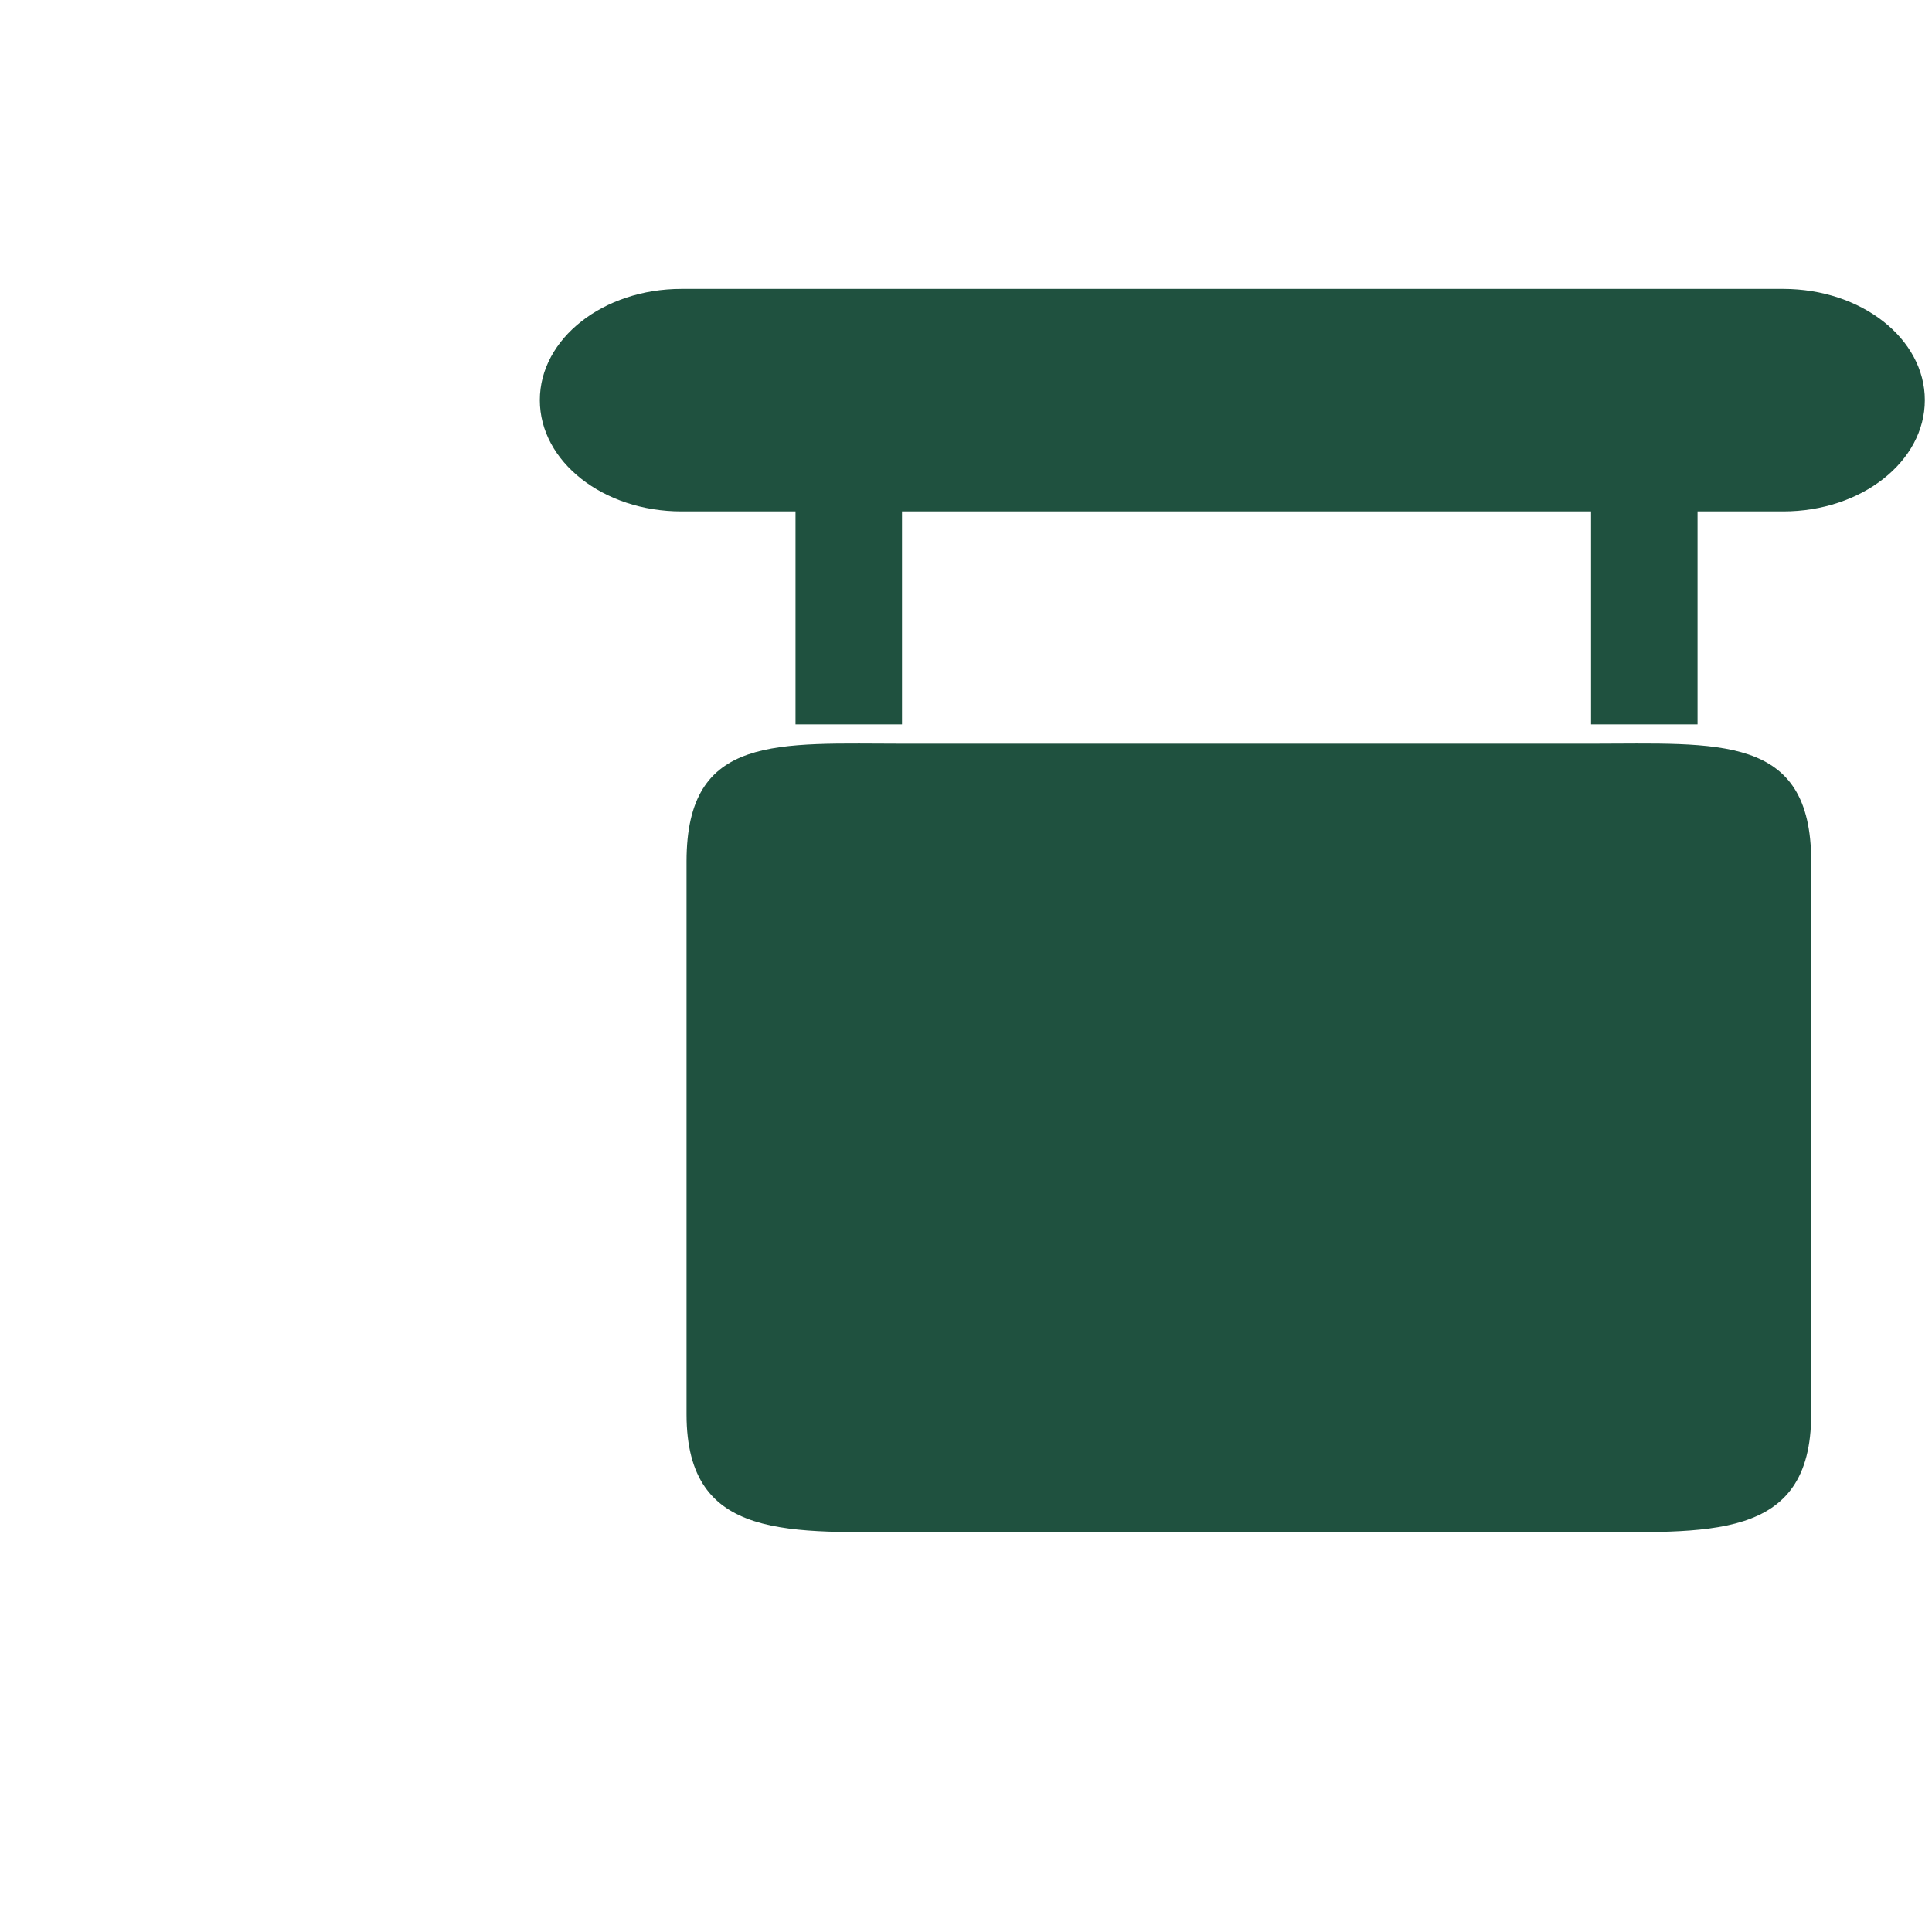
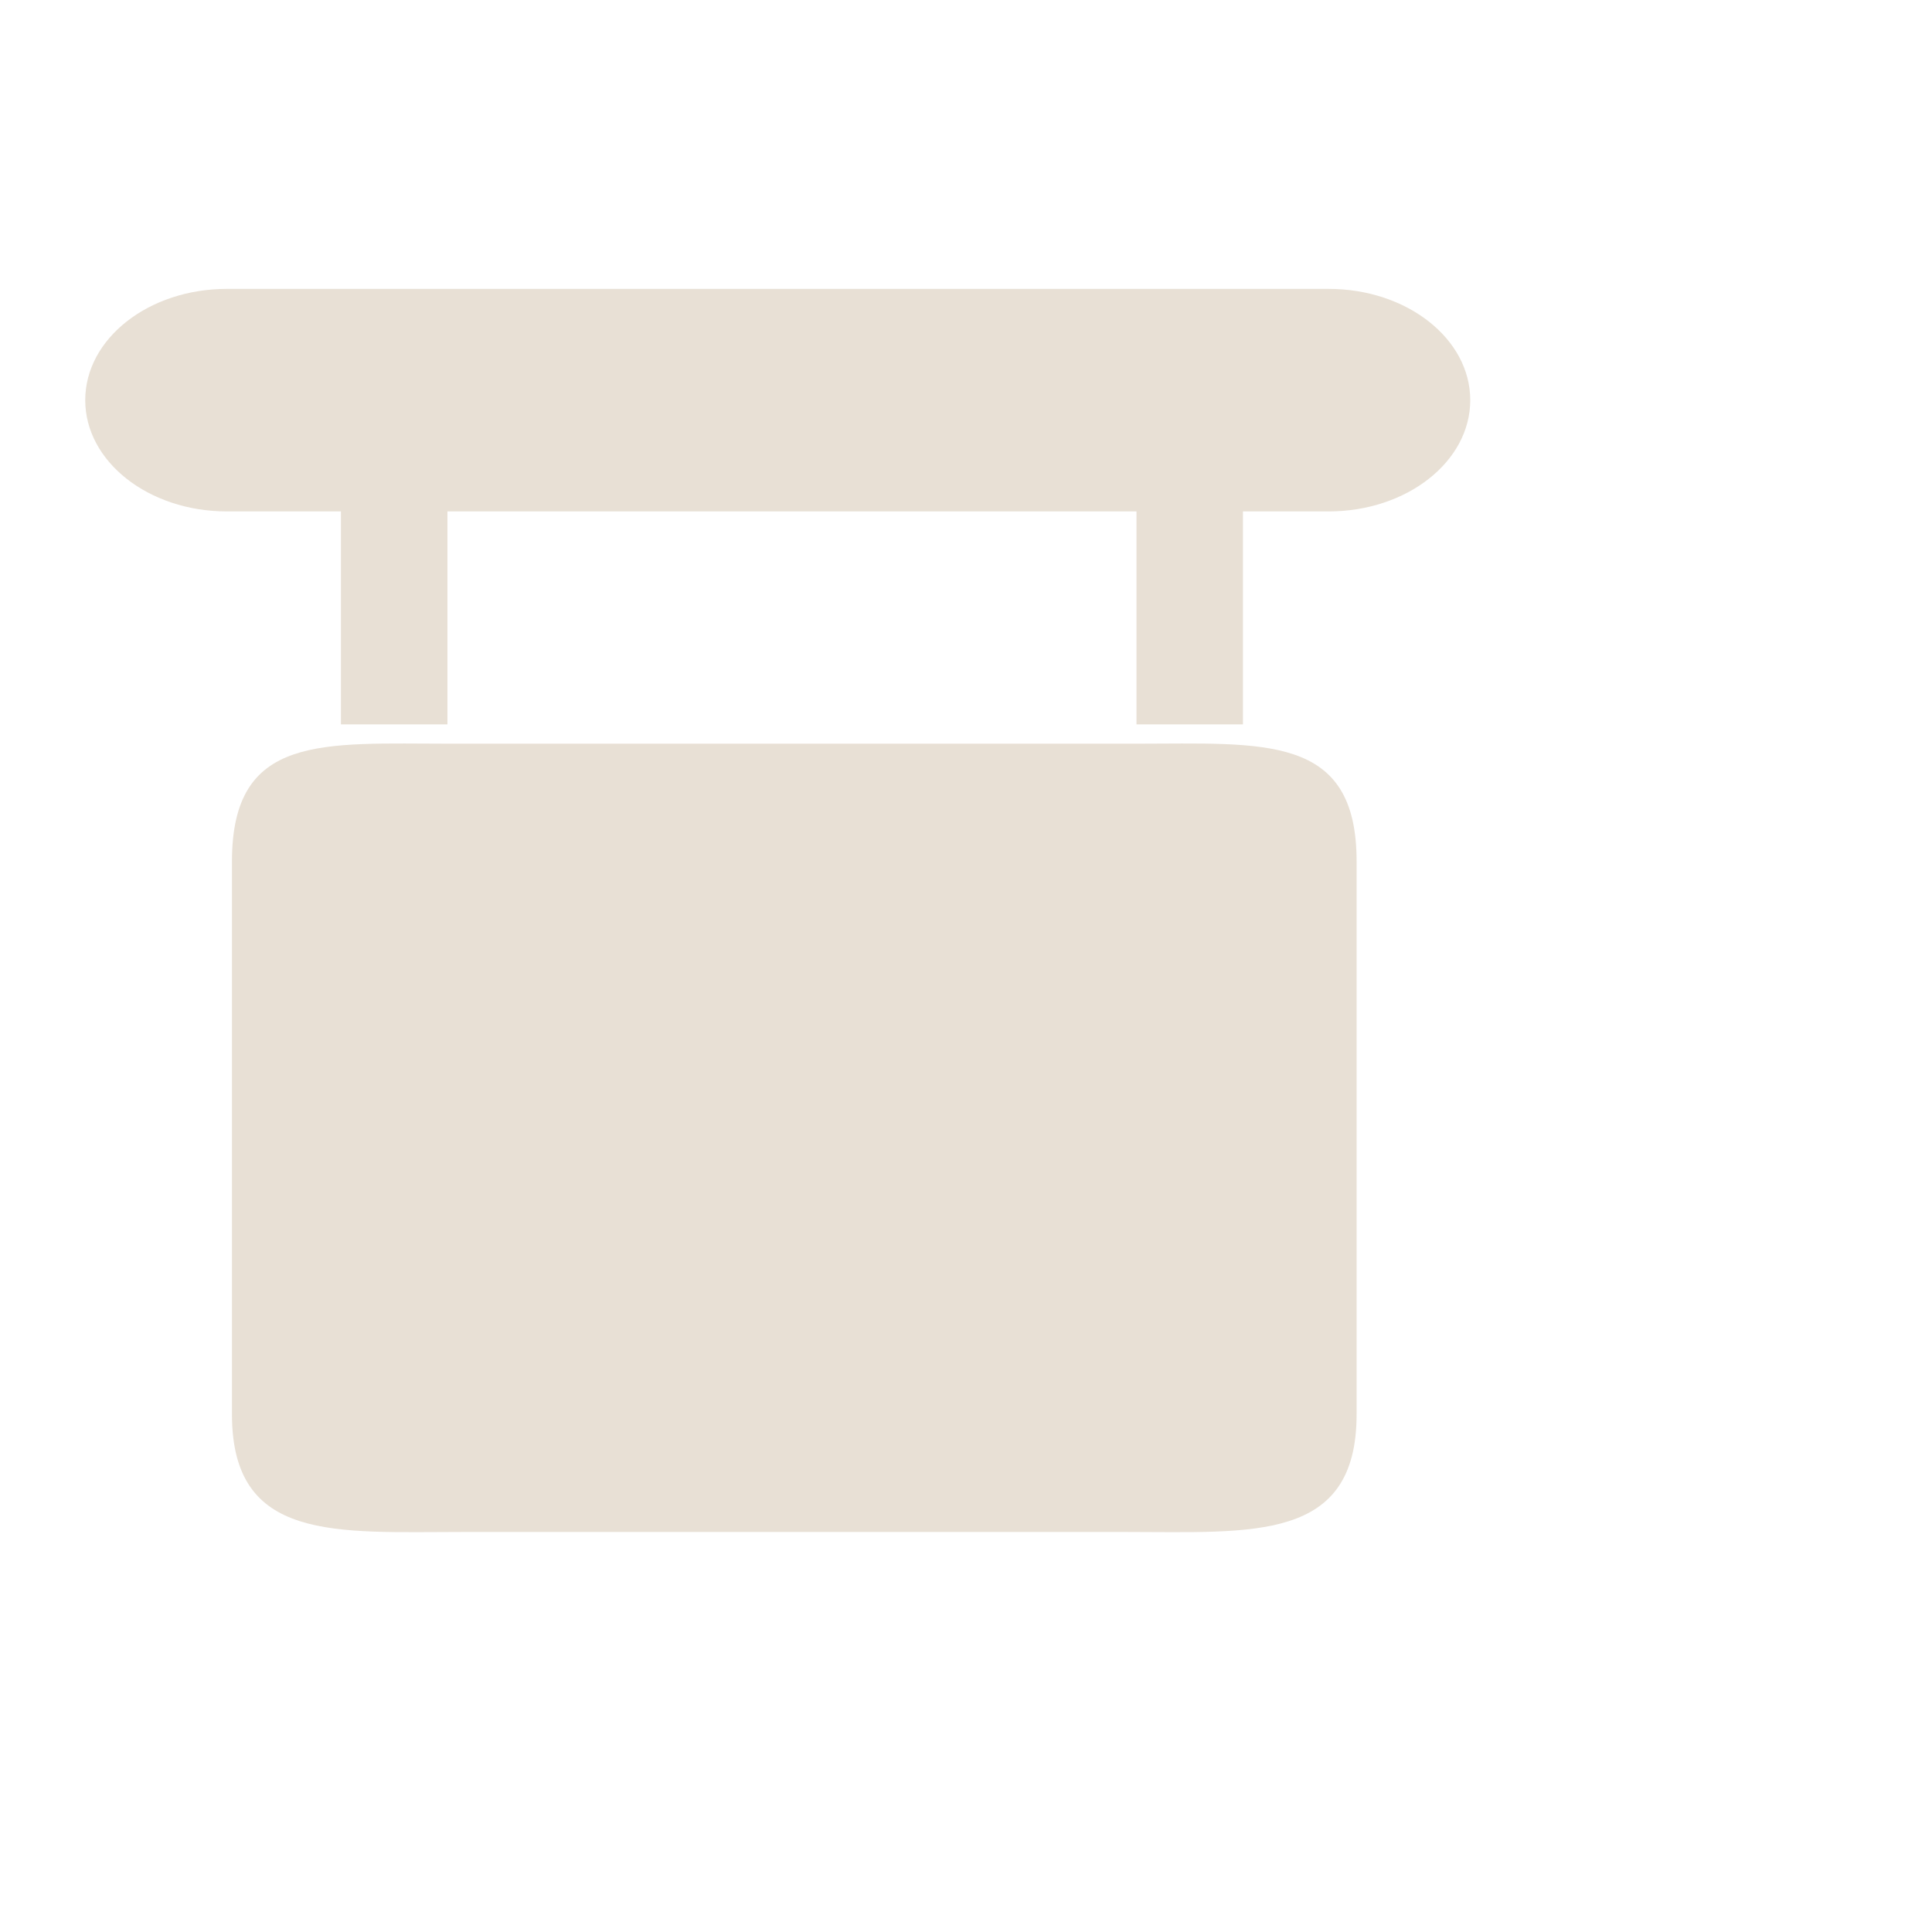
- <svg xmlns="http://www.w3.org/2000/svg" width="800px" height="800px" viewBox="0 -0.5 17 17" version="1.1" class="si-glyph si-glyph-sign-board">
+ <svg xmlns="http://www.w3.org/2000/svg" width="800px" height="800px" viewBox="4 -0.5 17 17" version="1.1" class="si-glyph si-glyph-sign-board">
  <defs>

</defs>
  <g stroke="none" stroke-width="1" fill="none" fill-rule="evenodd">
-     <g transform="translate(1, 0)" fill="rgb(31,81,63)">
+     <g transform="translate(1, 0)" fill="#e8e0d5">
      <path d="M14.691,2.042 C15.379,2.042 15.937,2.48 15.937,3.021 L15.937,3.021 C15.937,3.562 15.379,4 14.691,4 L4.996,4 C4.308,4 3.75,3.562 3.75,3.021 L3.75,3.021 C3.75,2.48 4.308,2.042 4.996,2.042 L14.691,2.042 L14.691,2.042 Z" class="si-glyph-fill">

</path>
      <path d="M12.993,6.044 L6.965,6.044 C5.839,6.044 5.041,5.953 5.041,7.08 L5.041,11.945 C5.041,13.072 5.954,12.98 7.08,12.98 L12.898,12.98 C14.024,12.98 14.937,13.072 14.937,11.945 L14.937,7.08 C14.938,5.953 14.119,6.044 12.993,6.044 L12.993,6.044 Z" class="si-glyph-fill">

</path>
      <g transform="translate(6, 3)">
        <rect x="0" y="0" width="0.937" height="2.874" class="si-glyph-fill">

</rect>
        <rect x="7" y="0" width="0.937" height="2.874" class="si-glyph-fill">

</rect>
      </g>
    </g>
  </g>
</svg>
